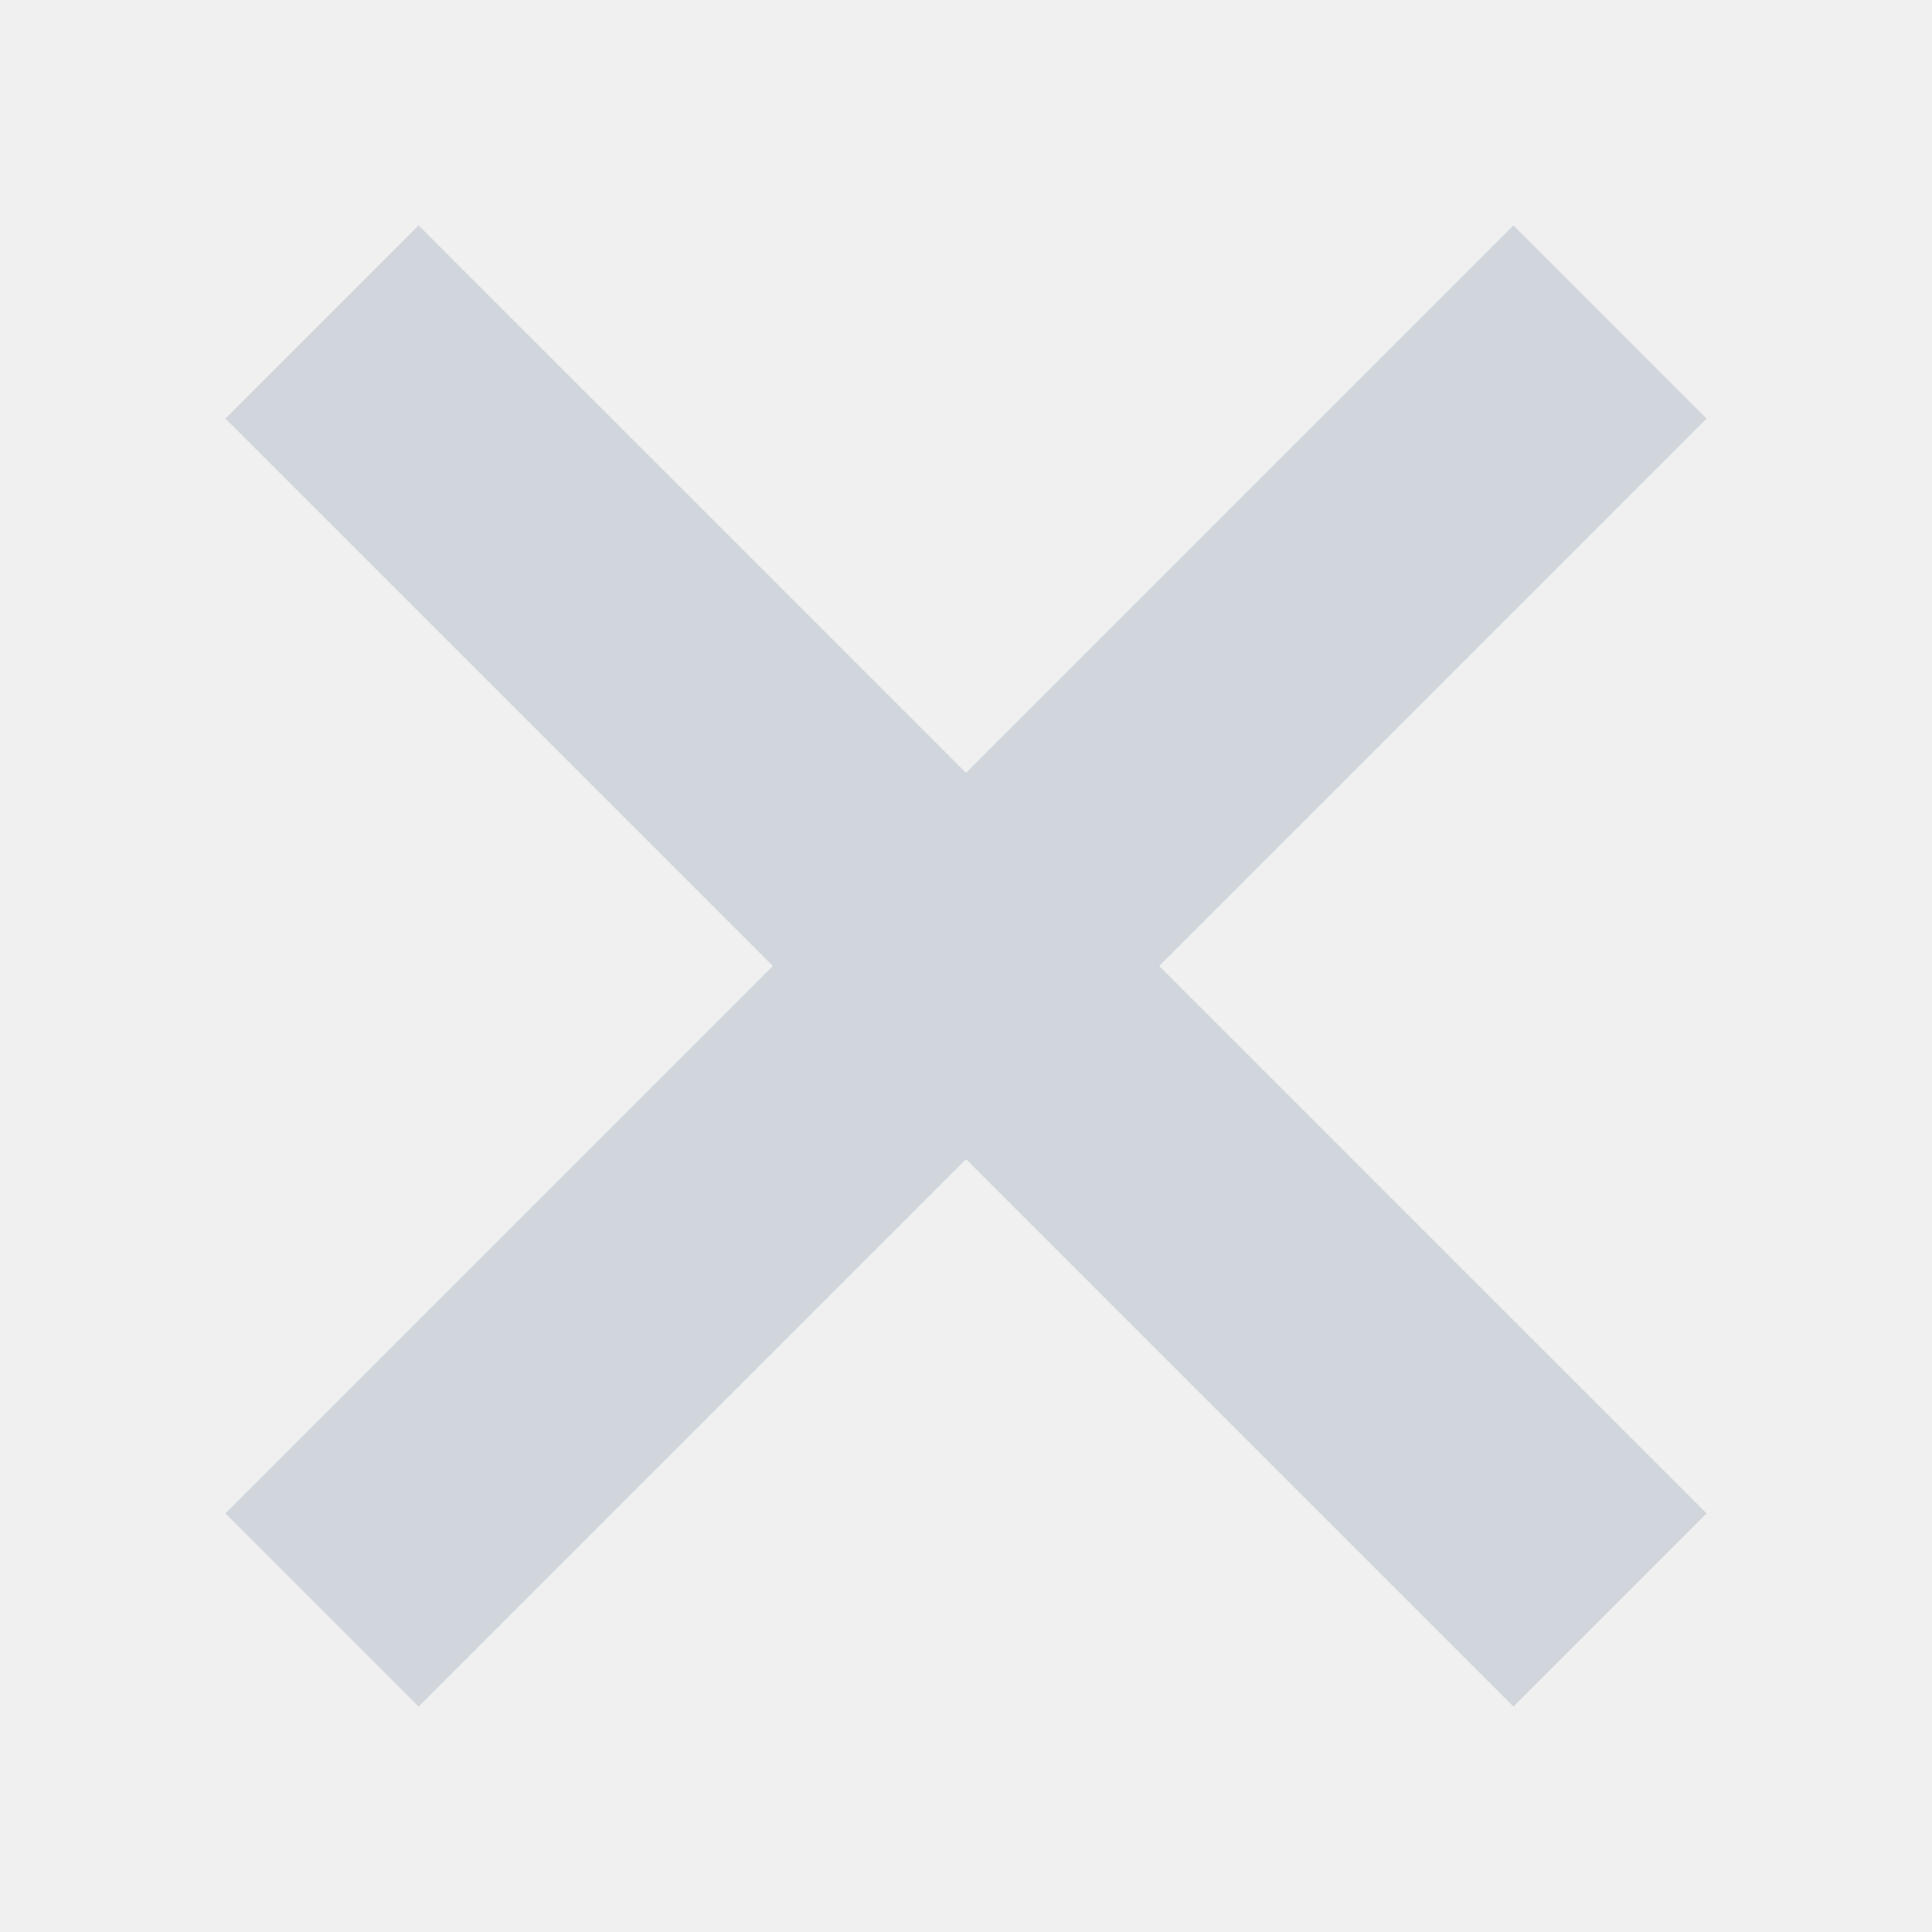
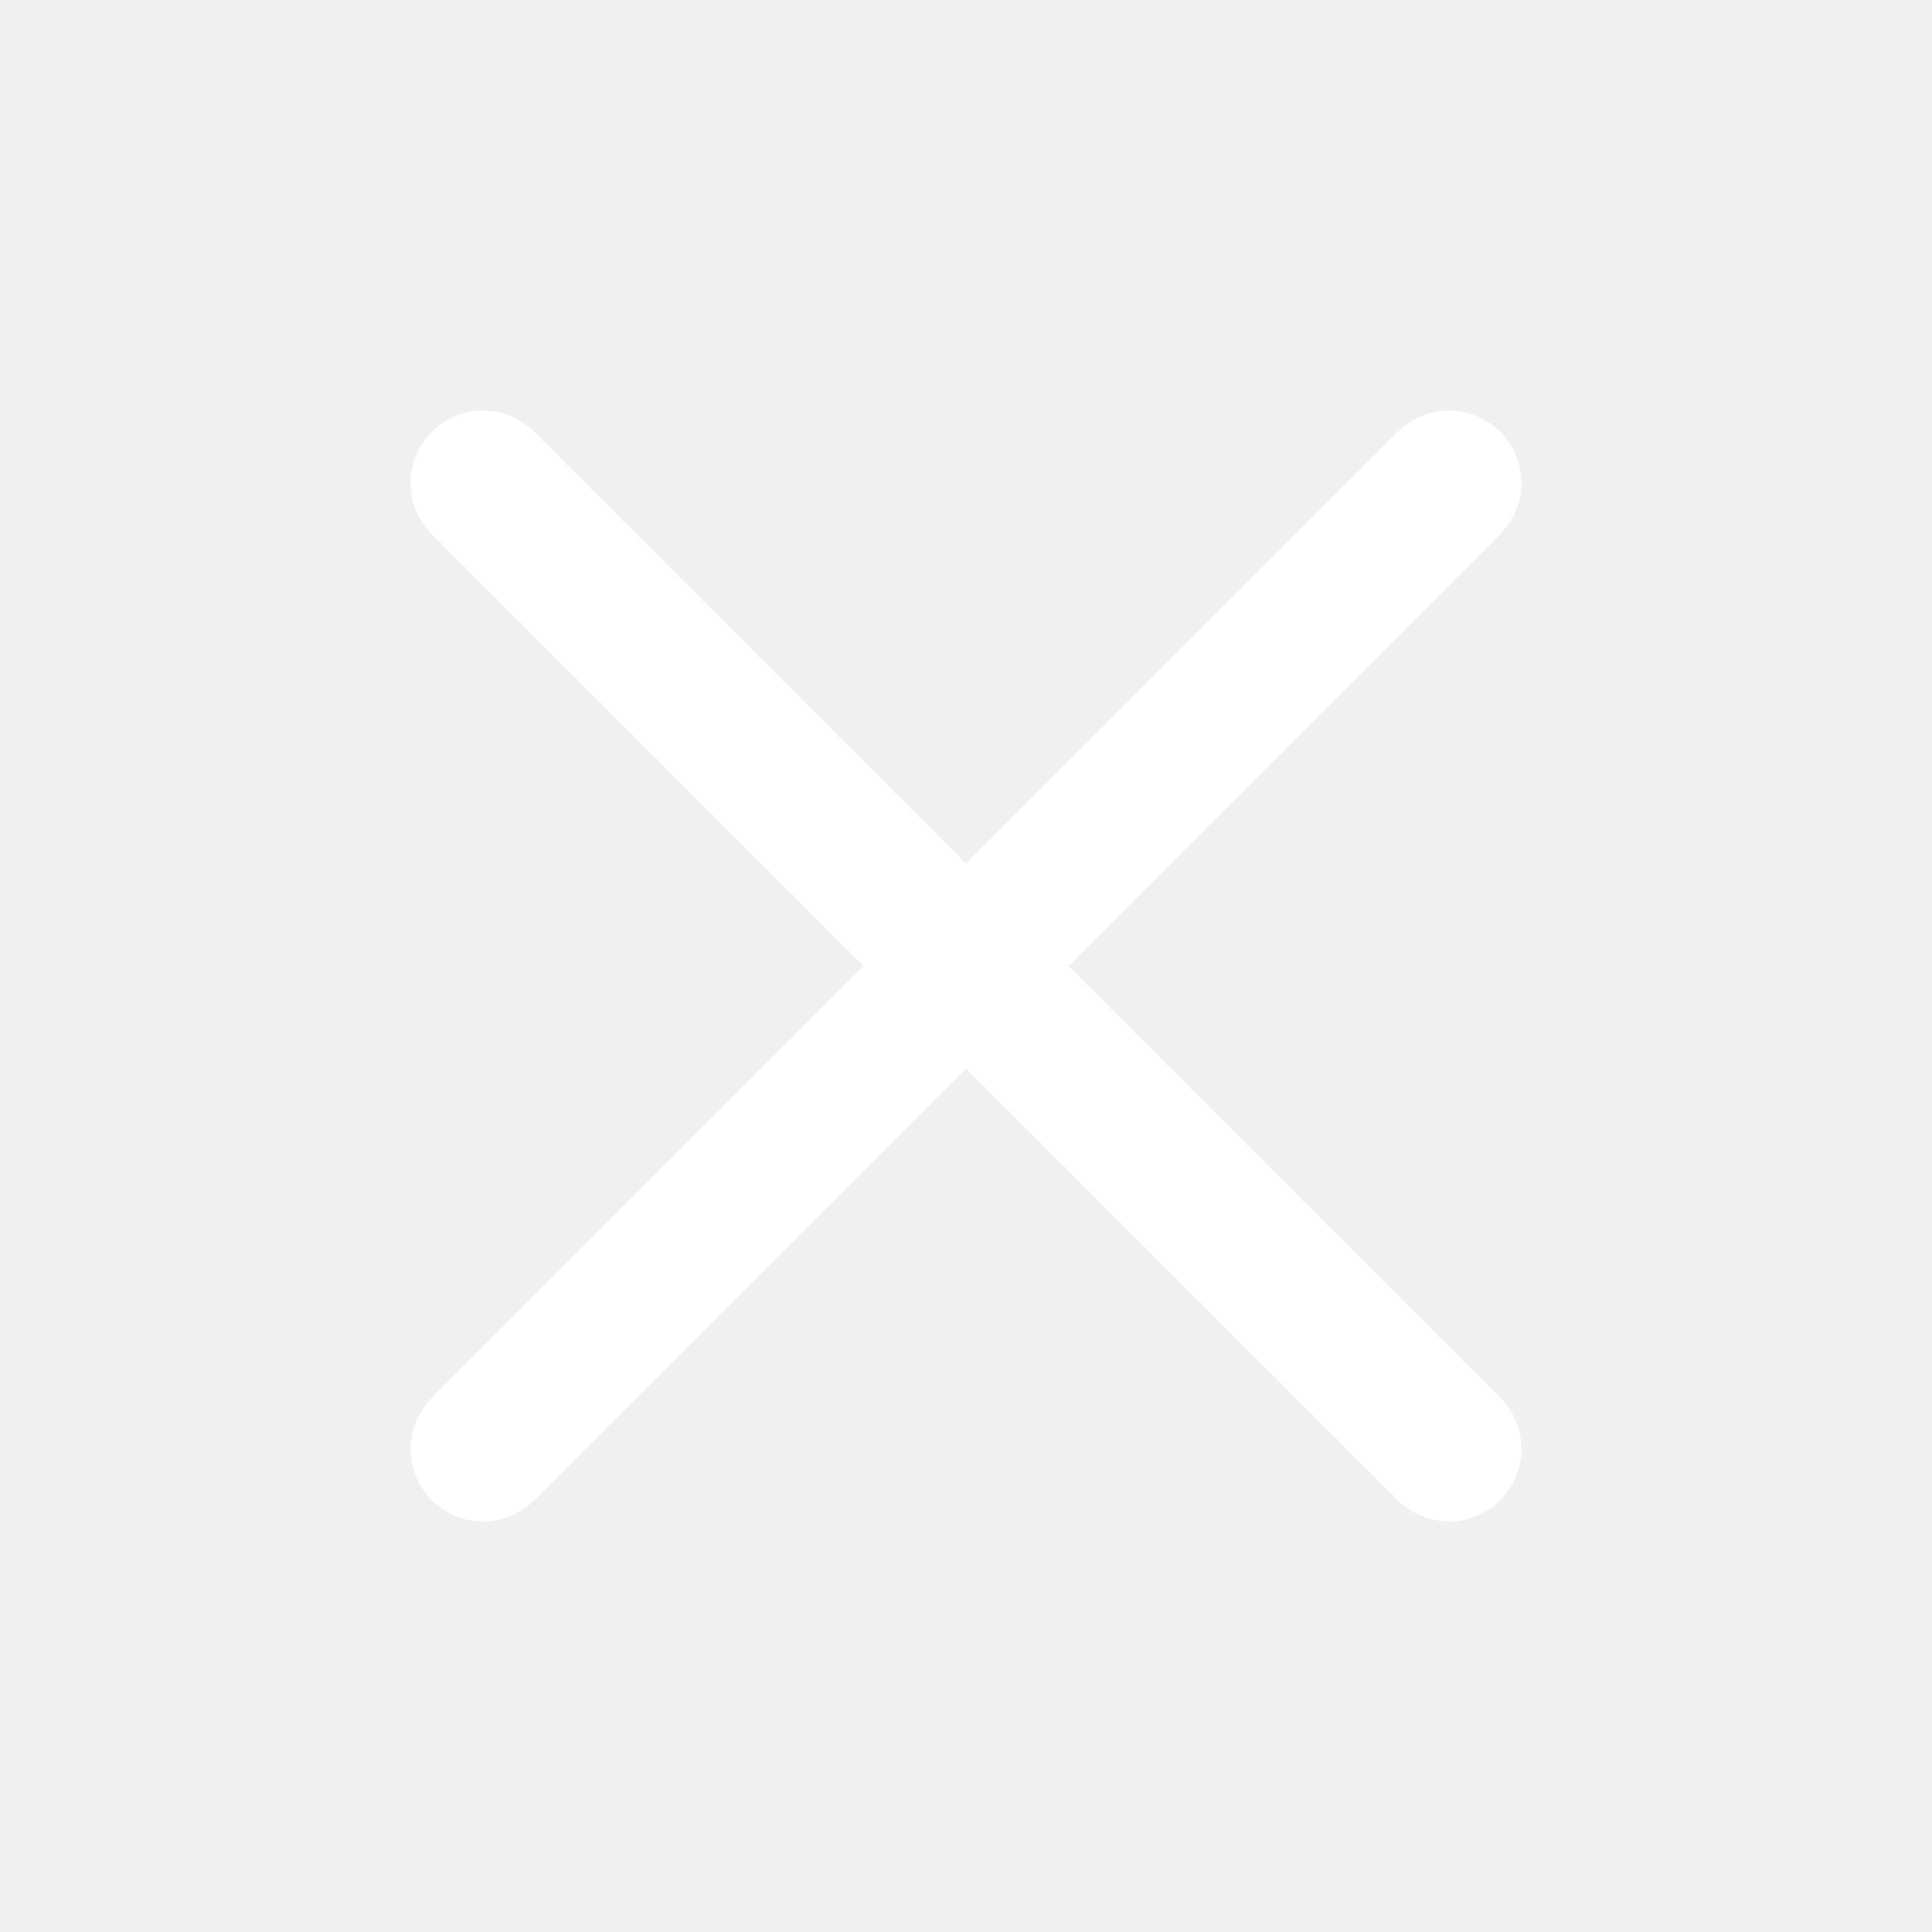
- <svg xmlns="http://www.w3.org/2000/svg" width="64" height="64" viewBox="0 0 12 12" fill="none">
-   <path d="M2.6 1.4L6 4.8L9.4 1.4L10.6 2.6L7.2 6L10.6 9.4L9.4 10.6L6 7.2L2.6 10.6L1.4 9.4L4.8 6L1.4 2.6L2.6 1.4Z" fill="#D1D5DC" />
+ <svg xmlns="http://www.w3.org/2000/svg" width="64" height="64" viewBox="0 0 24 24" fill="none" stroke="#FFFFFF" stroke-width="1.8" stroke-linecap="round" stroke-linejoin="round">
+   <path d="M6 6l12 12" />
+   <path d="M18 6l-12 12" />
</svg>
